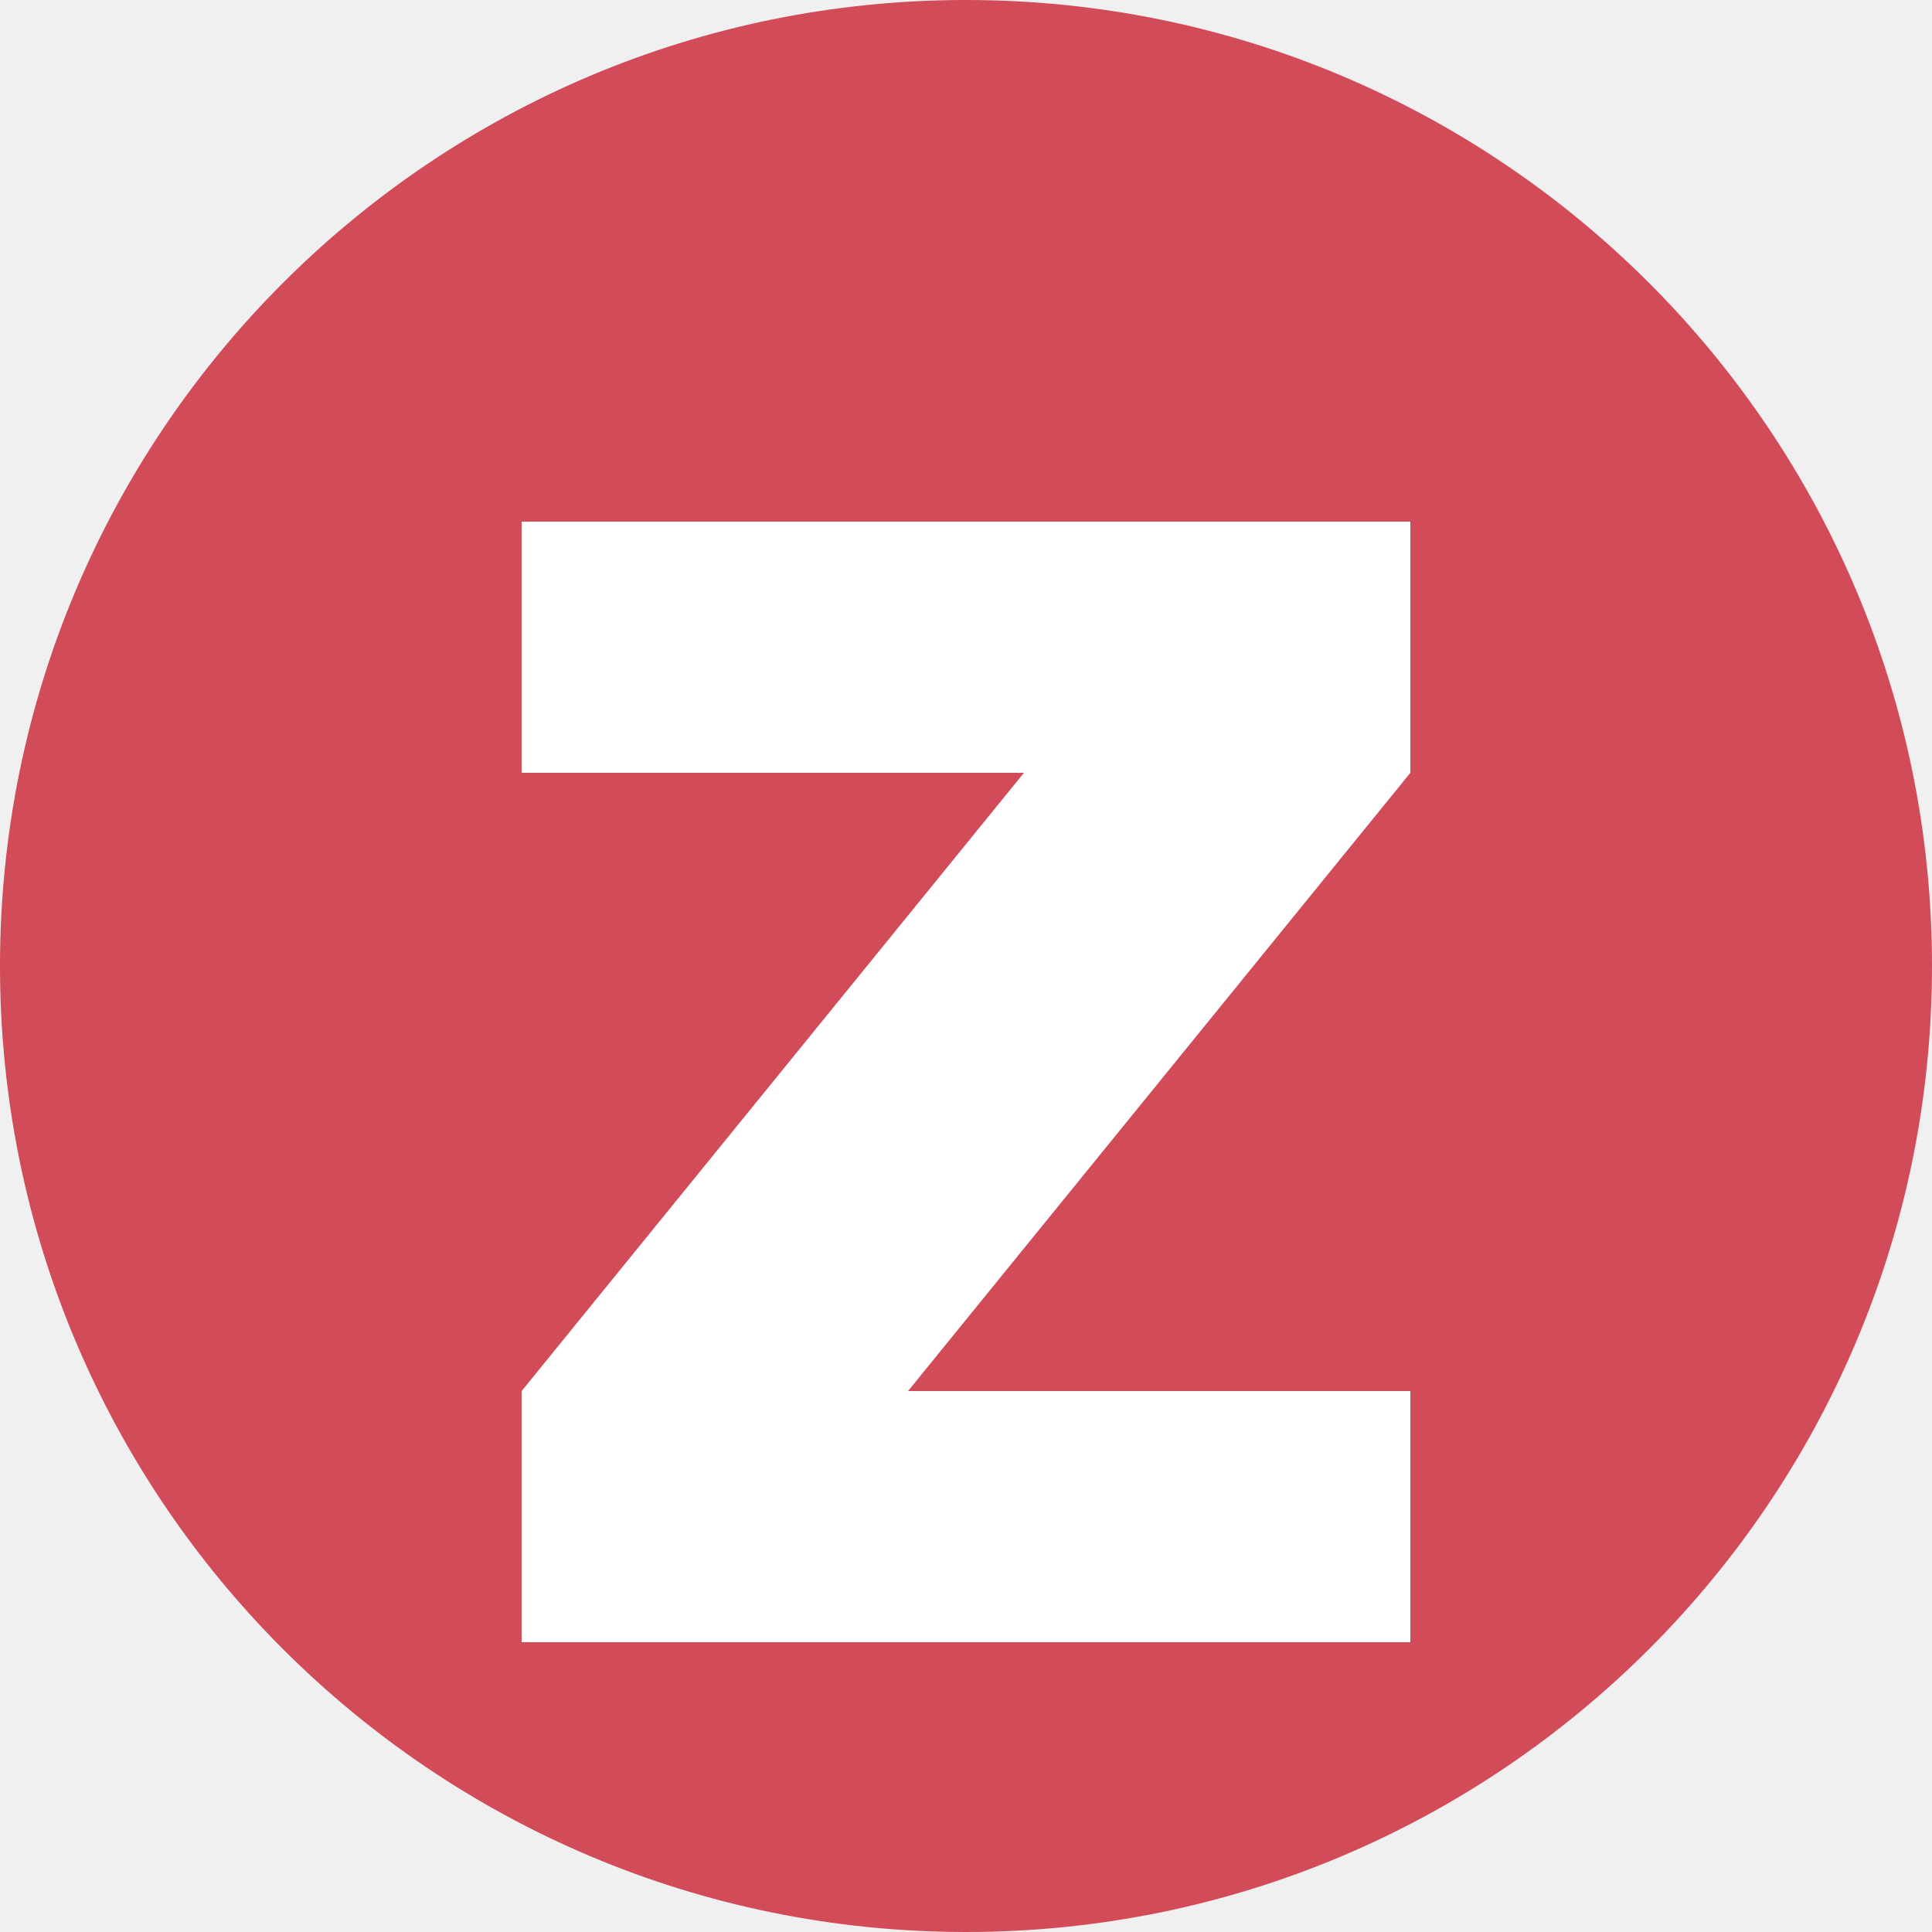
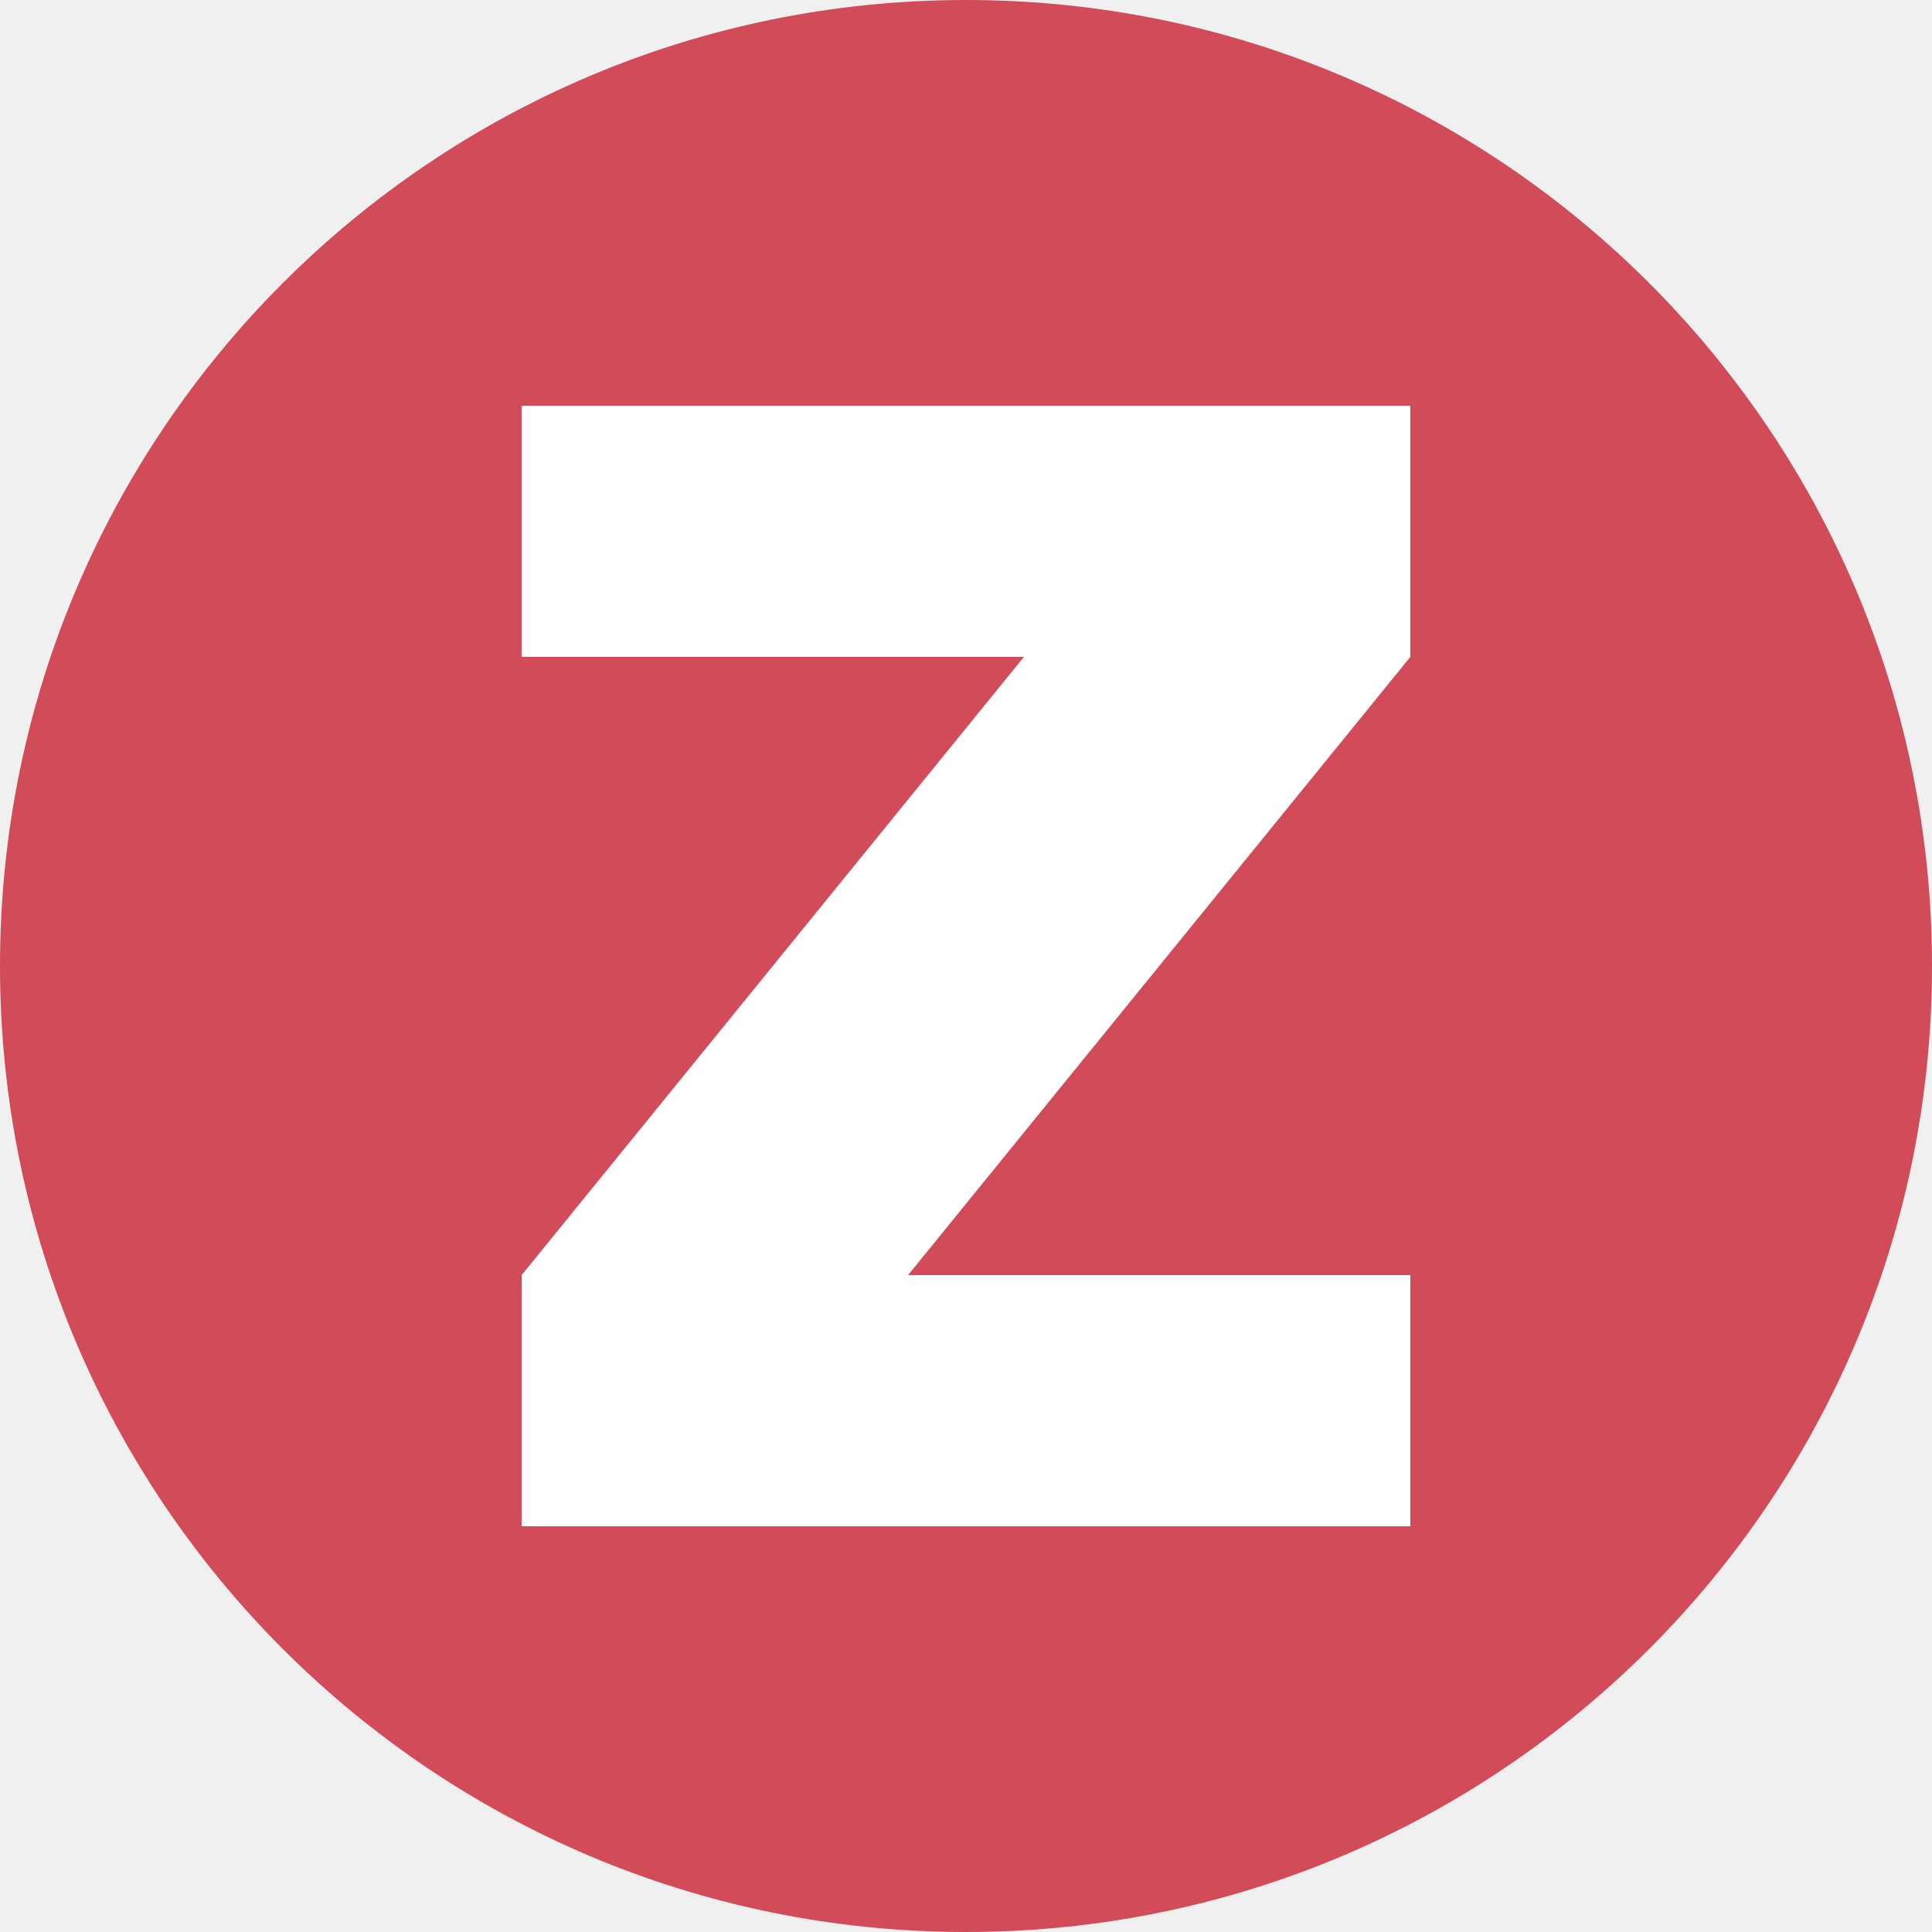
<svg xmlns="http://www.w3.org/2000/svg" viewBox="0 0 100 100">
  <circle cx="50" cy="50" r="50" fill="#d14b59" />
-   <polygon fill="#fff" points="27,27 73,27 73,40 47,72 73,72 73,85 27,85 27,72 53,40 27,40" />
+   <polygon fill="#fff" points="27,21 73,21 73,34 47,66 73,66 73,79 27,79 27,66 53,34 27,34" />
</svg>
